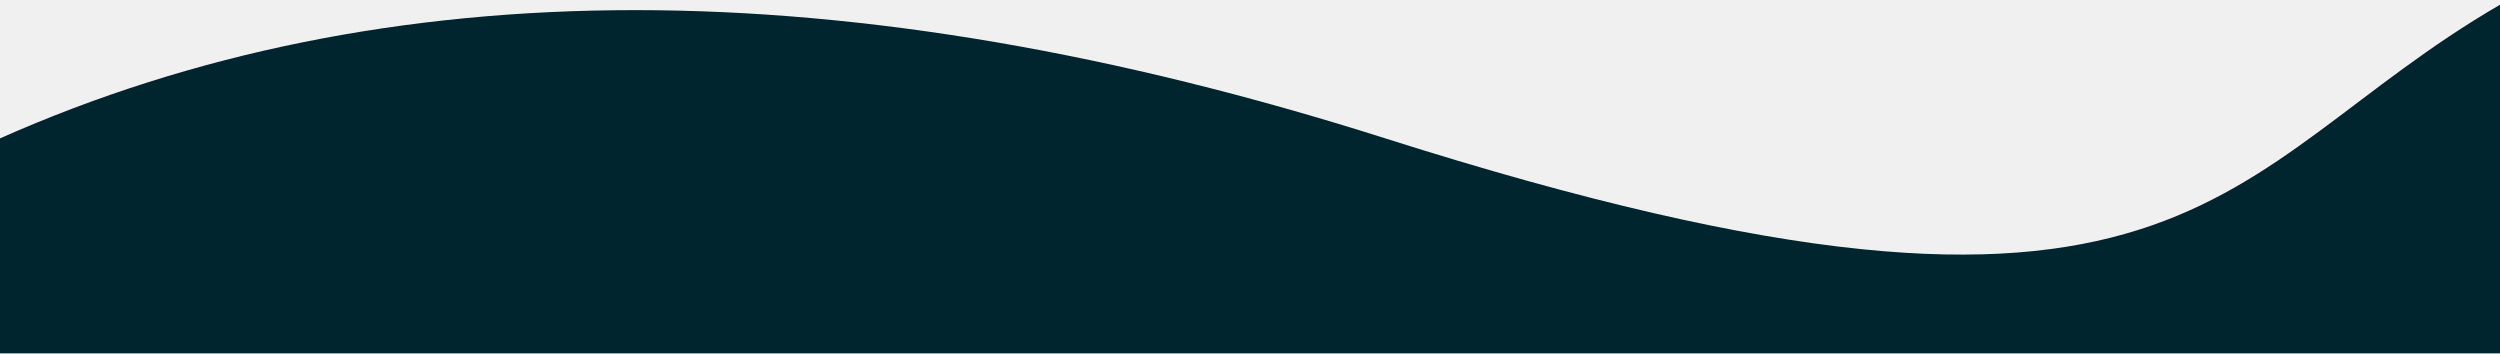
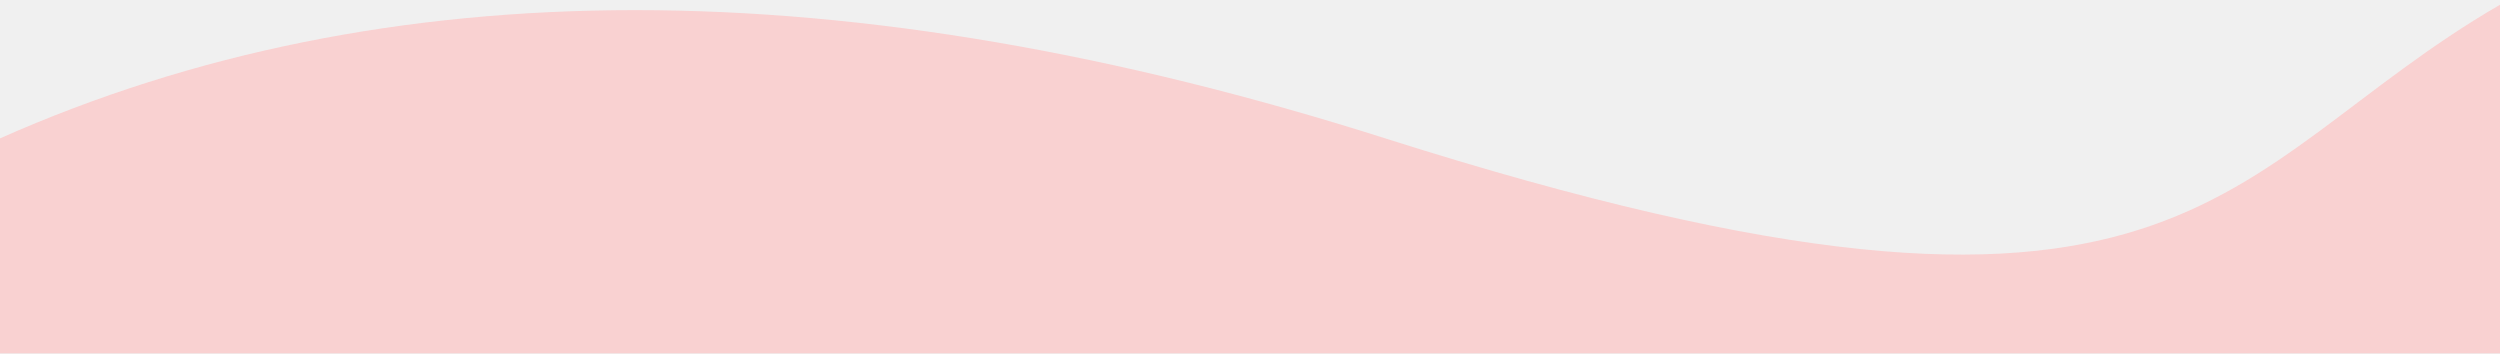
<svg xmlns="http://www.w3.org/2000/svg" xmlns:xlink="http://www.w3.org/1999/xlink" width="375" height="53">
  <defs>
    <path id="a" d="M0 0h375v53H0z" />
  </defs>
  <g fill="none" fill-rule="evenodd">
    <mask id="b" fill="#fff">
      <use xlink:href="#a" />
    </mask>
-     <g mask="url(#b)" fill="#00252E">
+     <g mask="url(#b)" fill="#F9D1D1">
      <path d="M0 20.756c57.764-25.65 127.028-25.65 207.792 0C328.938 59.229 332.12 25.58 375.022.696 403.624-15.893 429.283 263.876 452 840H0V20.756z" />
    </g>
  </g>
</svg>
